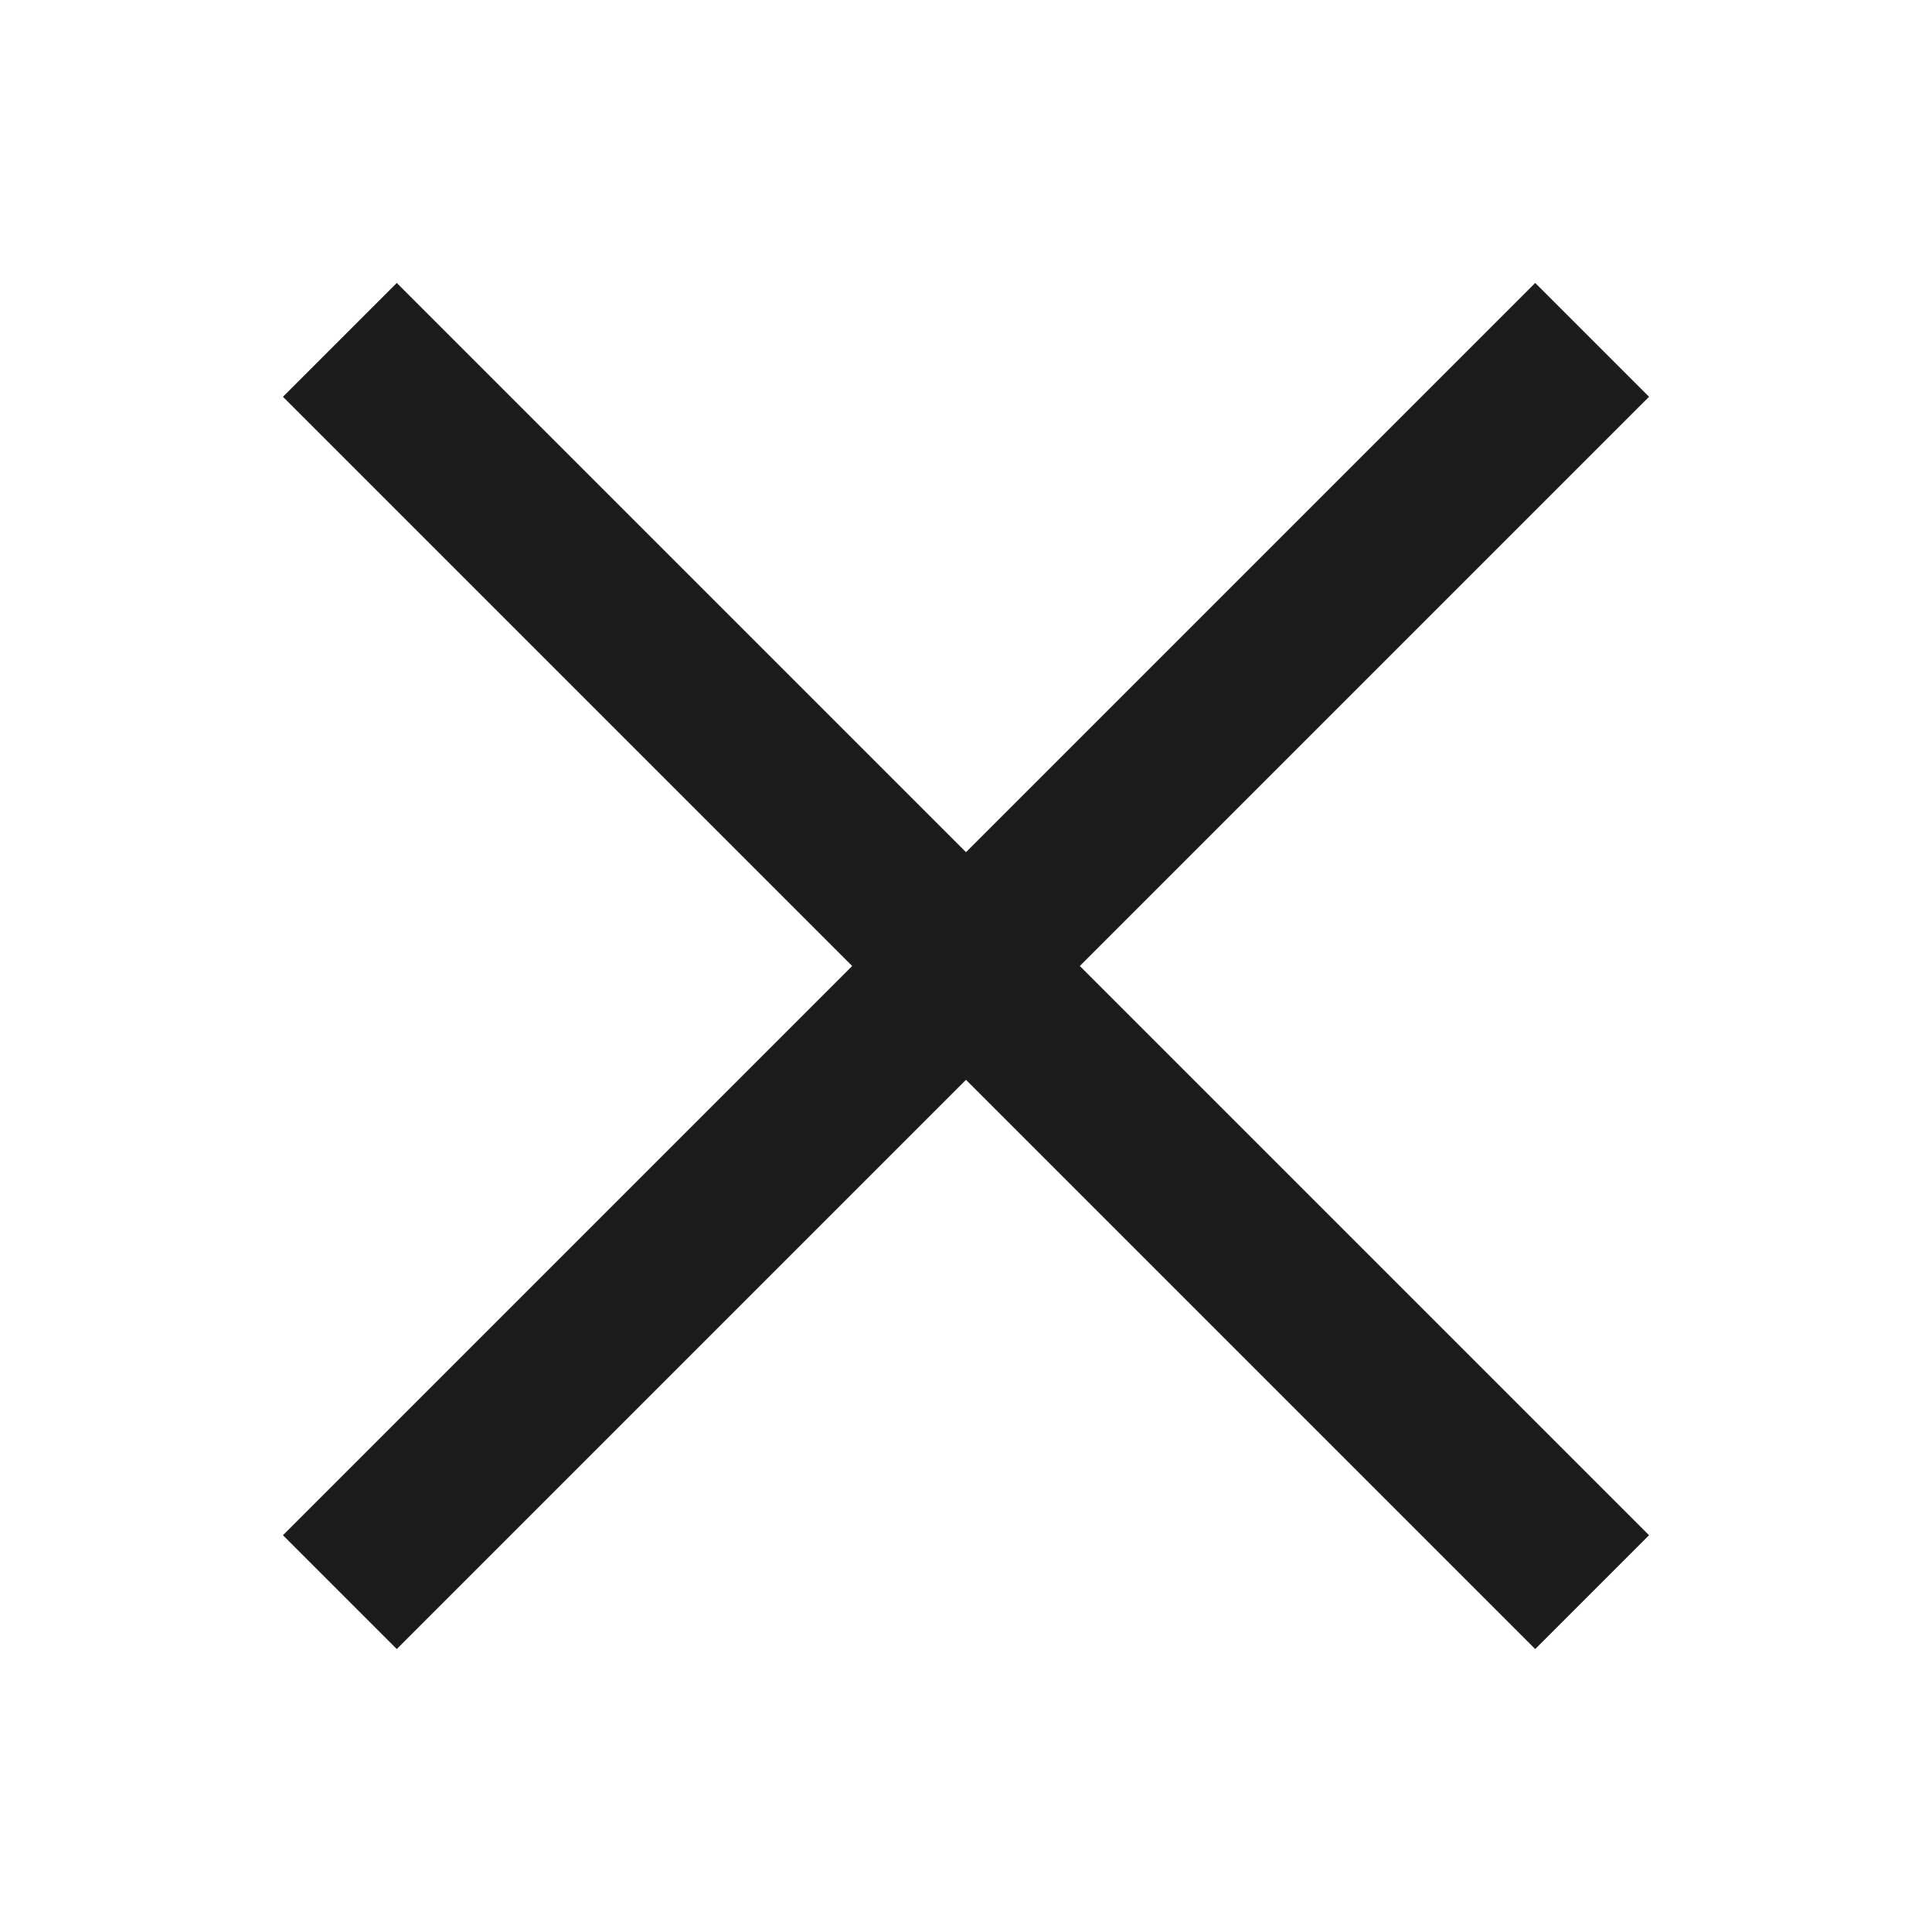
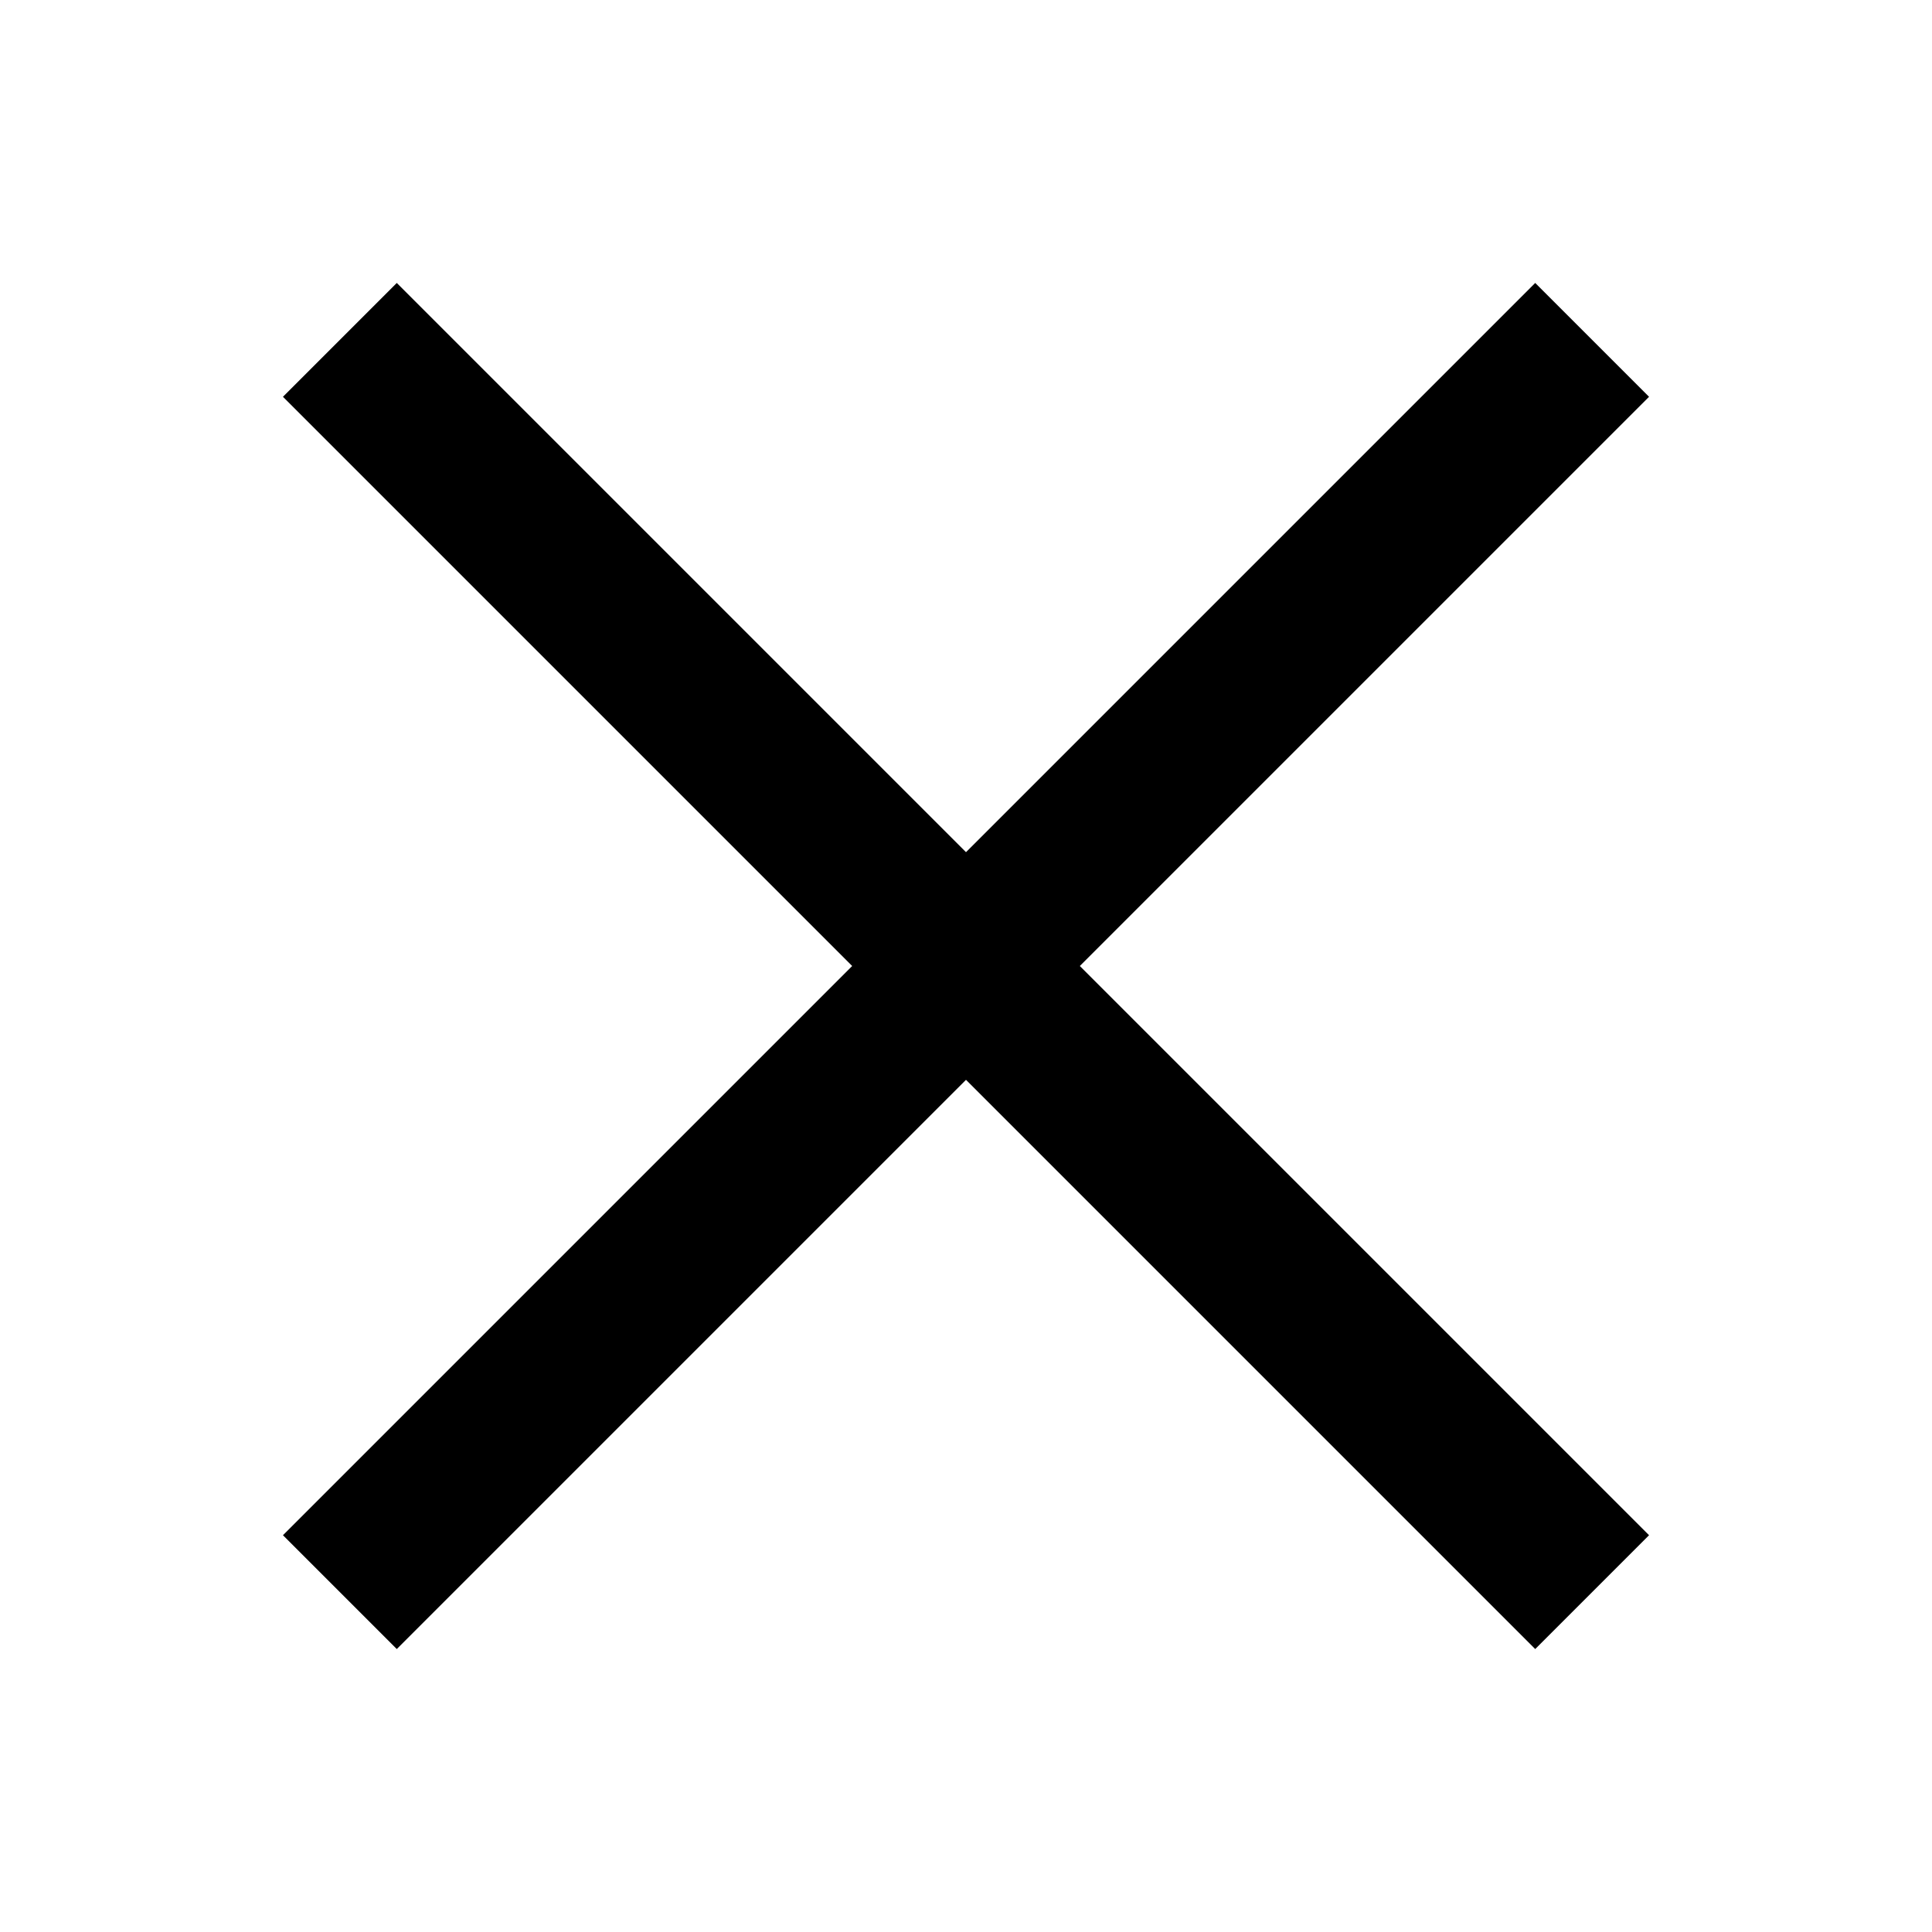
<svg xmlns="http://www.w3.org/2000/svg" width="24" height="24" viewBox="0 0 24 24" fill="none">
-   <path d="M12 10.586L19.071 3.515L20.485 4.929L13.414 12L20.485 19.071L19.071 20.485L12 13.414L4.929 20.485L3.515 19.071L10.586 12L3.515 4.929L4.929 3.515L12 10.586Z" fill="#1C1C1C" />
+   <path d="M12 10.586L19.071 3.515L20.485 4.929L13.414 12L20.485 19.071L19.071 20.485L12 13.414L4.929 20.485L3.515 19.071L10.586 12L3.515 4.929L4.929 3.515L12 10.586Z" fill="currentColor" />
</svg>
